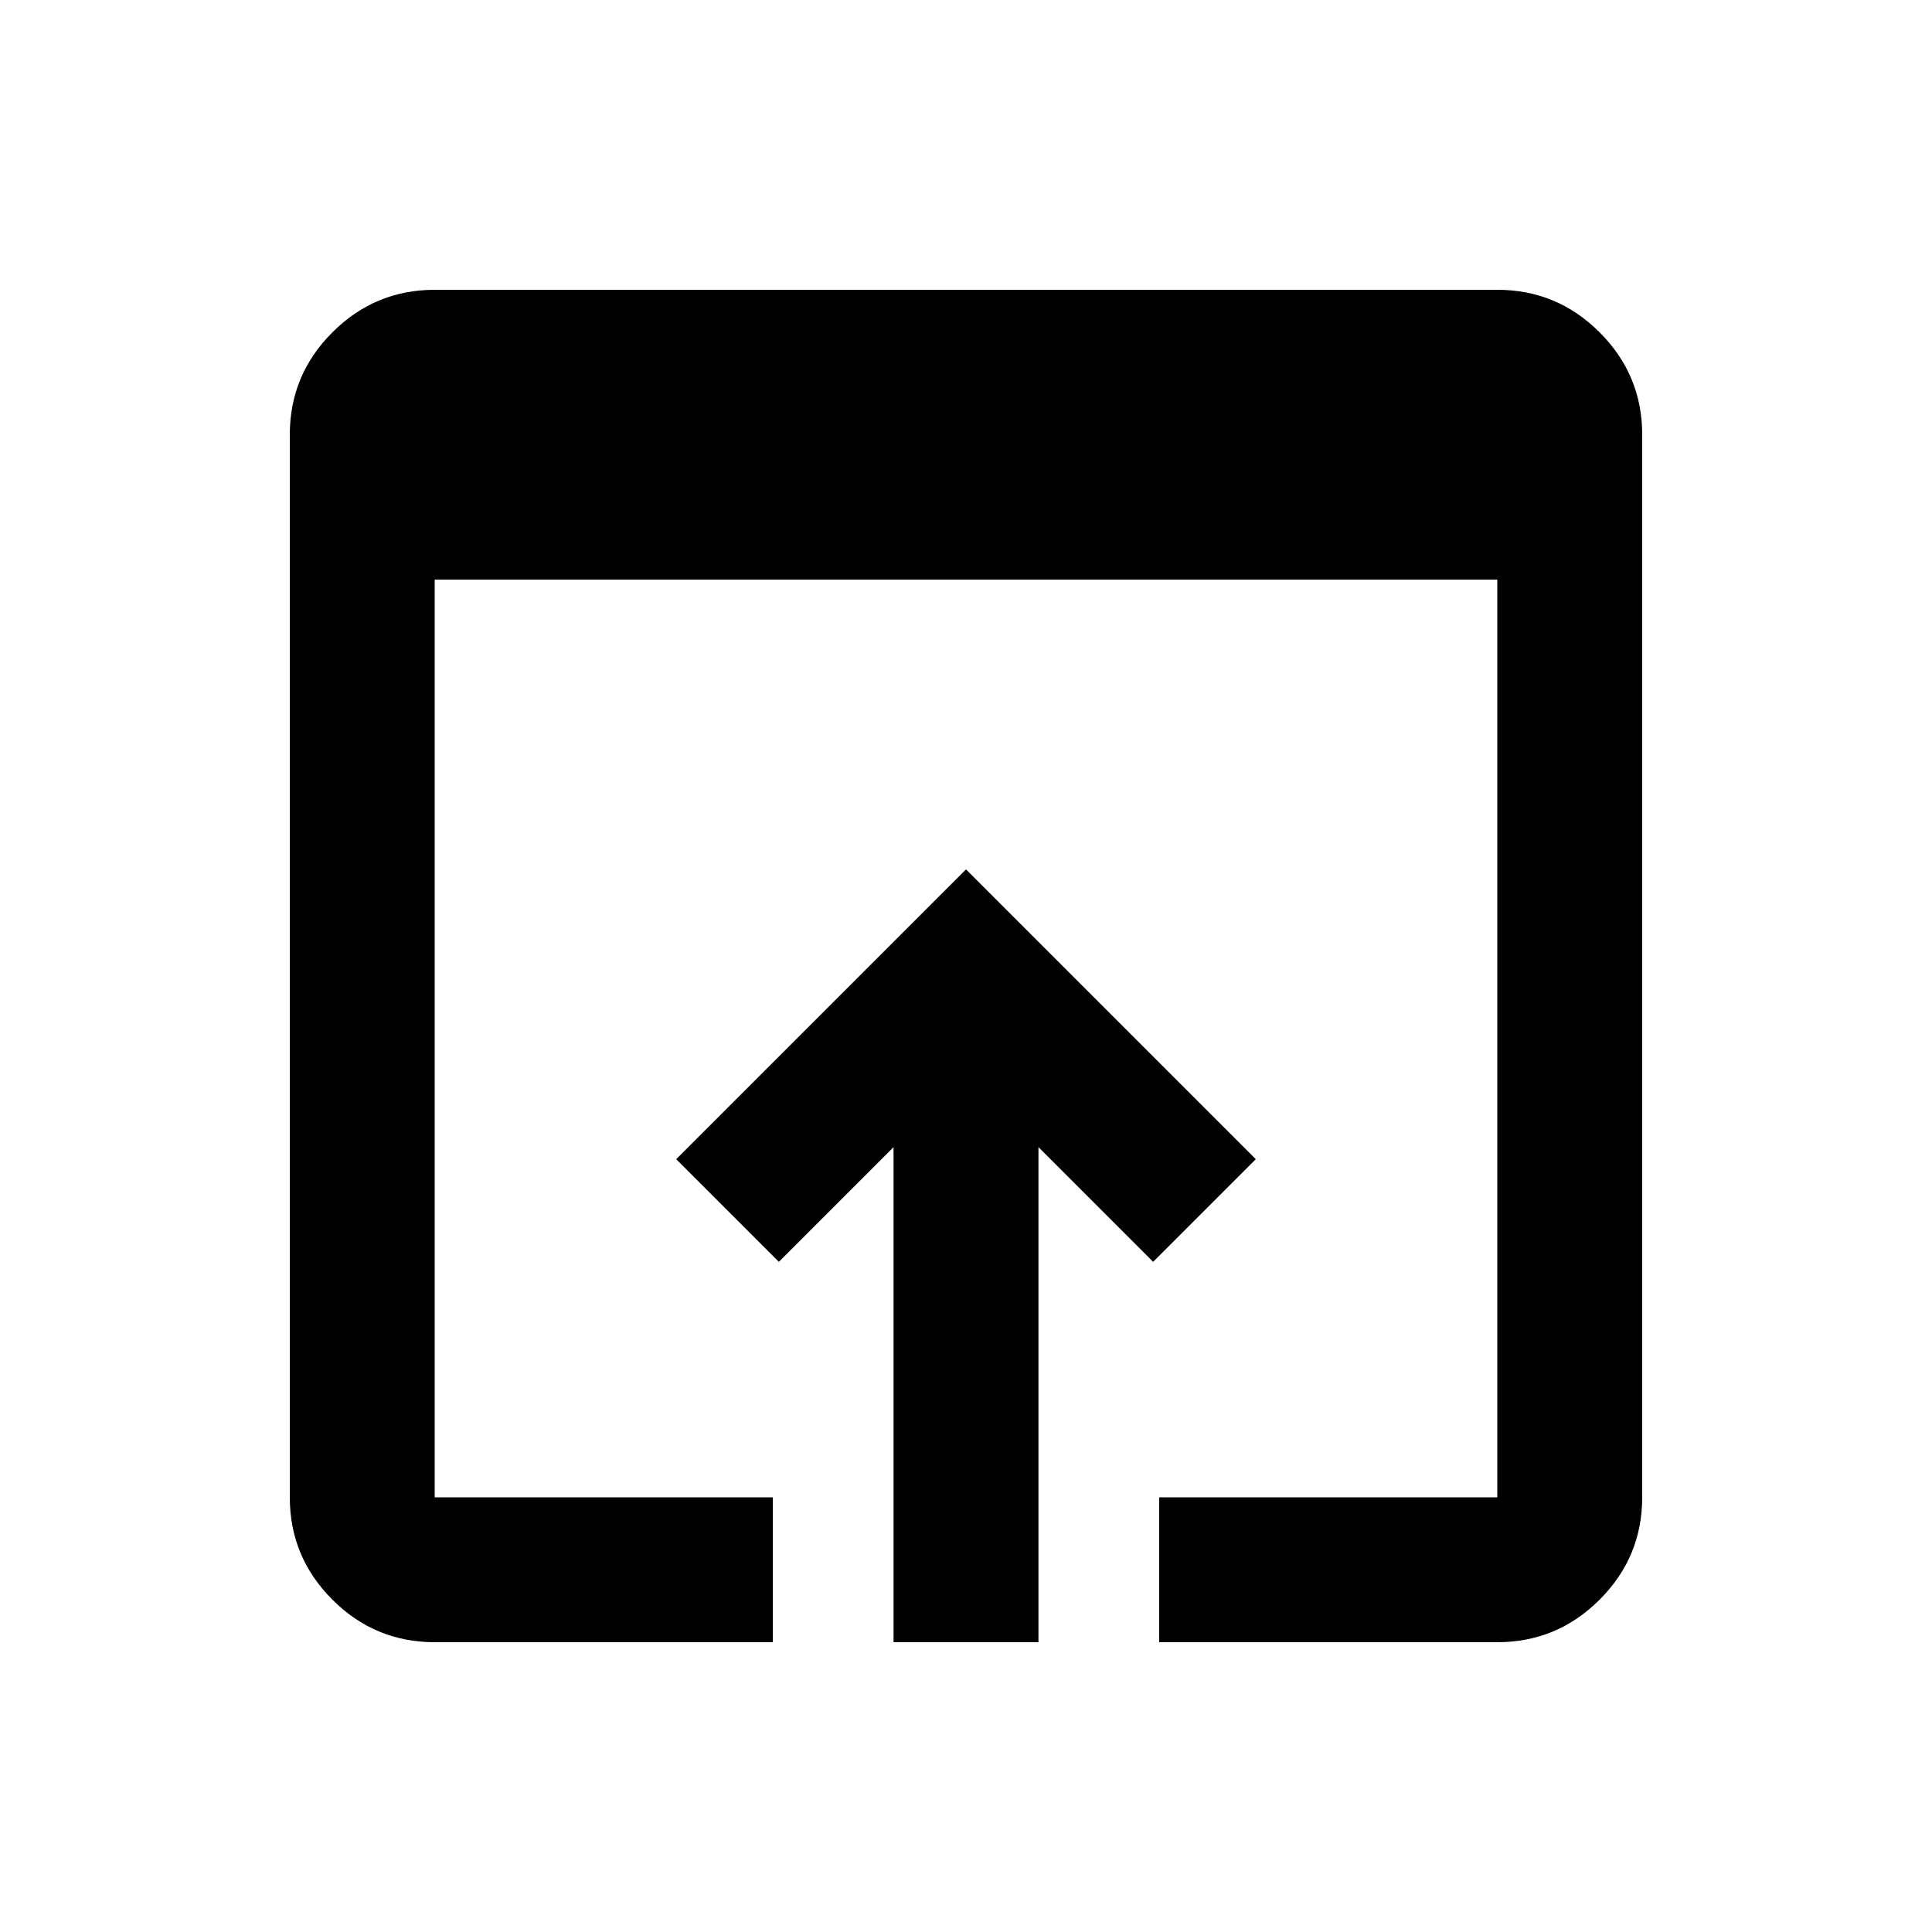
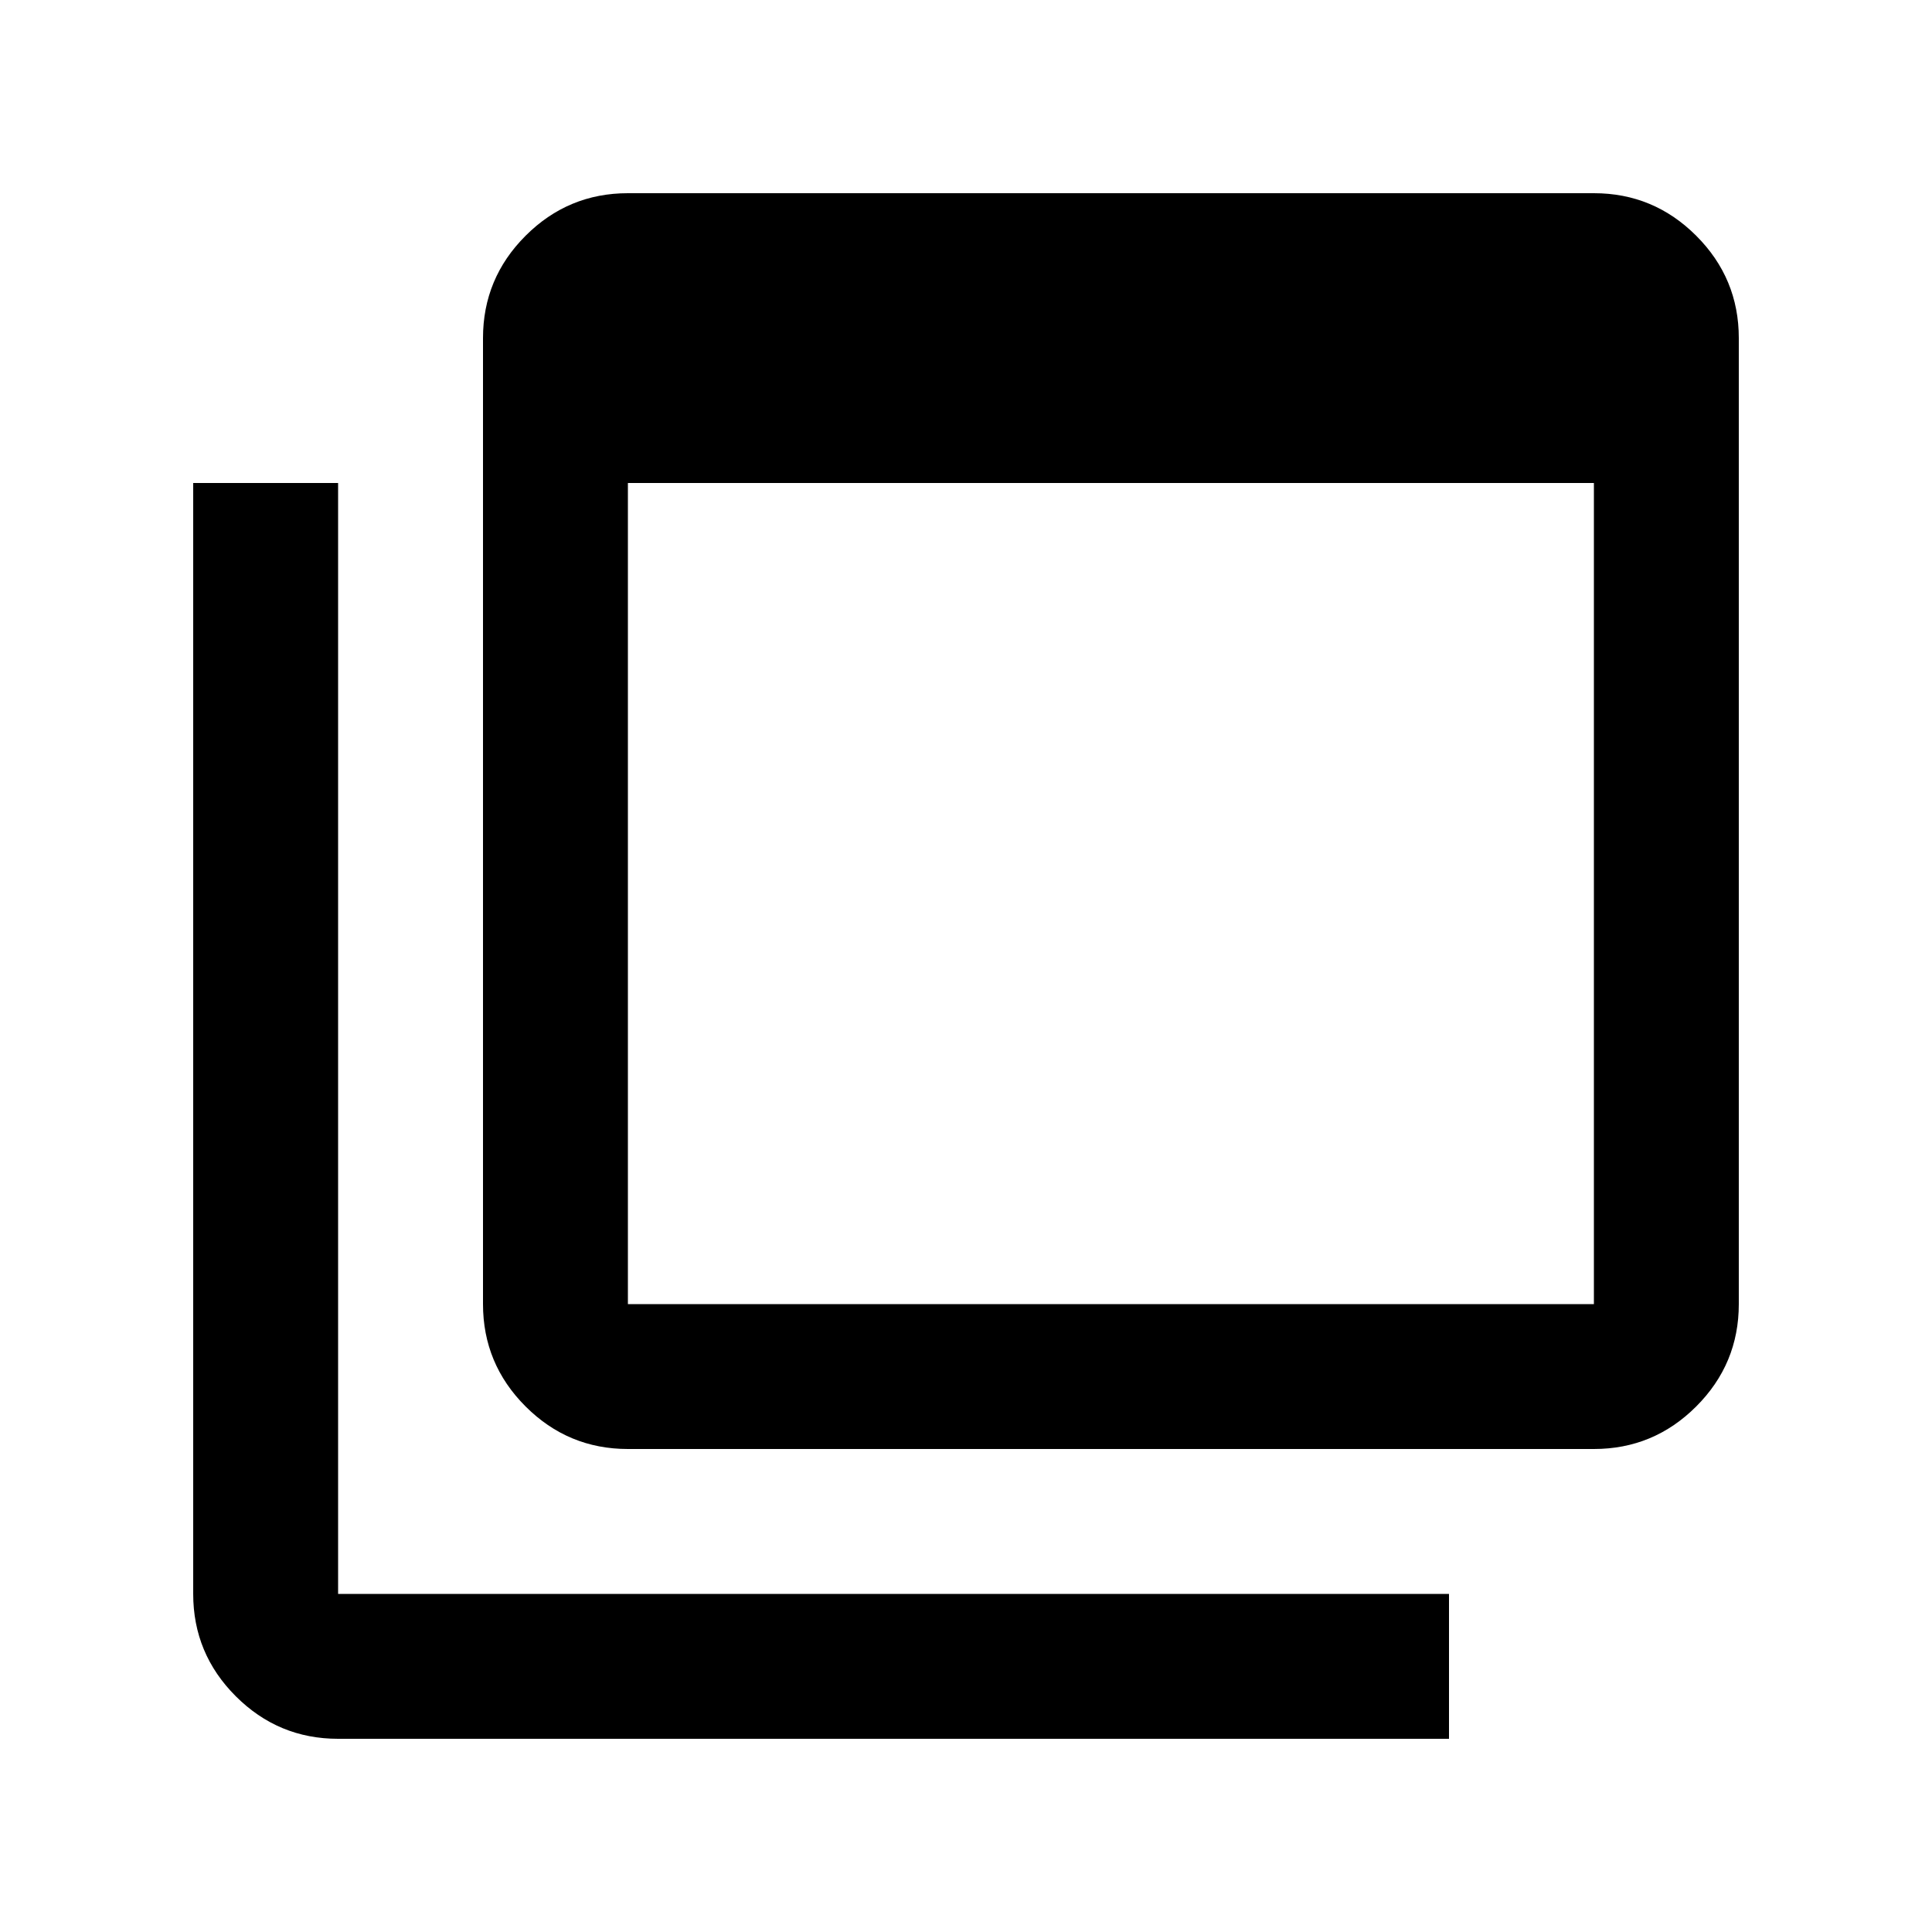
<svg xmlns="http://www.w3.org/2000/svg" height="20" viewBox="0 -960 960 960" width="20">
-   <path d="M216-144q-29.7 0-50.85-21.15Q144-186.3 144-216v-528q0-29.7 21.15-50.85Q186.3-816 216-816h528q29.7 0 50.85 21.15Q816-773.7 816-744v528q0 29.7-21.15 50.85Q773.7-144 744-144H576v-72h168v-456H216v456h168v72H216Zm228 0v-246l-57 57-51-51 144-144 144 144-51 51-57-57v246h-72Z" />
+   <path d="M312-312h480v-408H312v408Zm0 72q-29.7 0-50.85-21.15Q240-282.3 240-312v-480q0-29.7 21.15-50.85Q282.3-864 312-864h480q29.7 0 50.85 21.15Q864-821.7 864-792v480q0 29.7-21.15 50.85Q821.7-240 792-240H312ZM168-96q-29.7 0-50.85-21.15Q96-138.3 96-168v-552h72v552h552v72H168Zm144-696v480-480Z" />
</svg>
